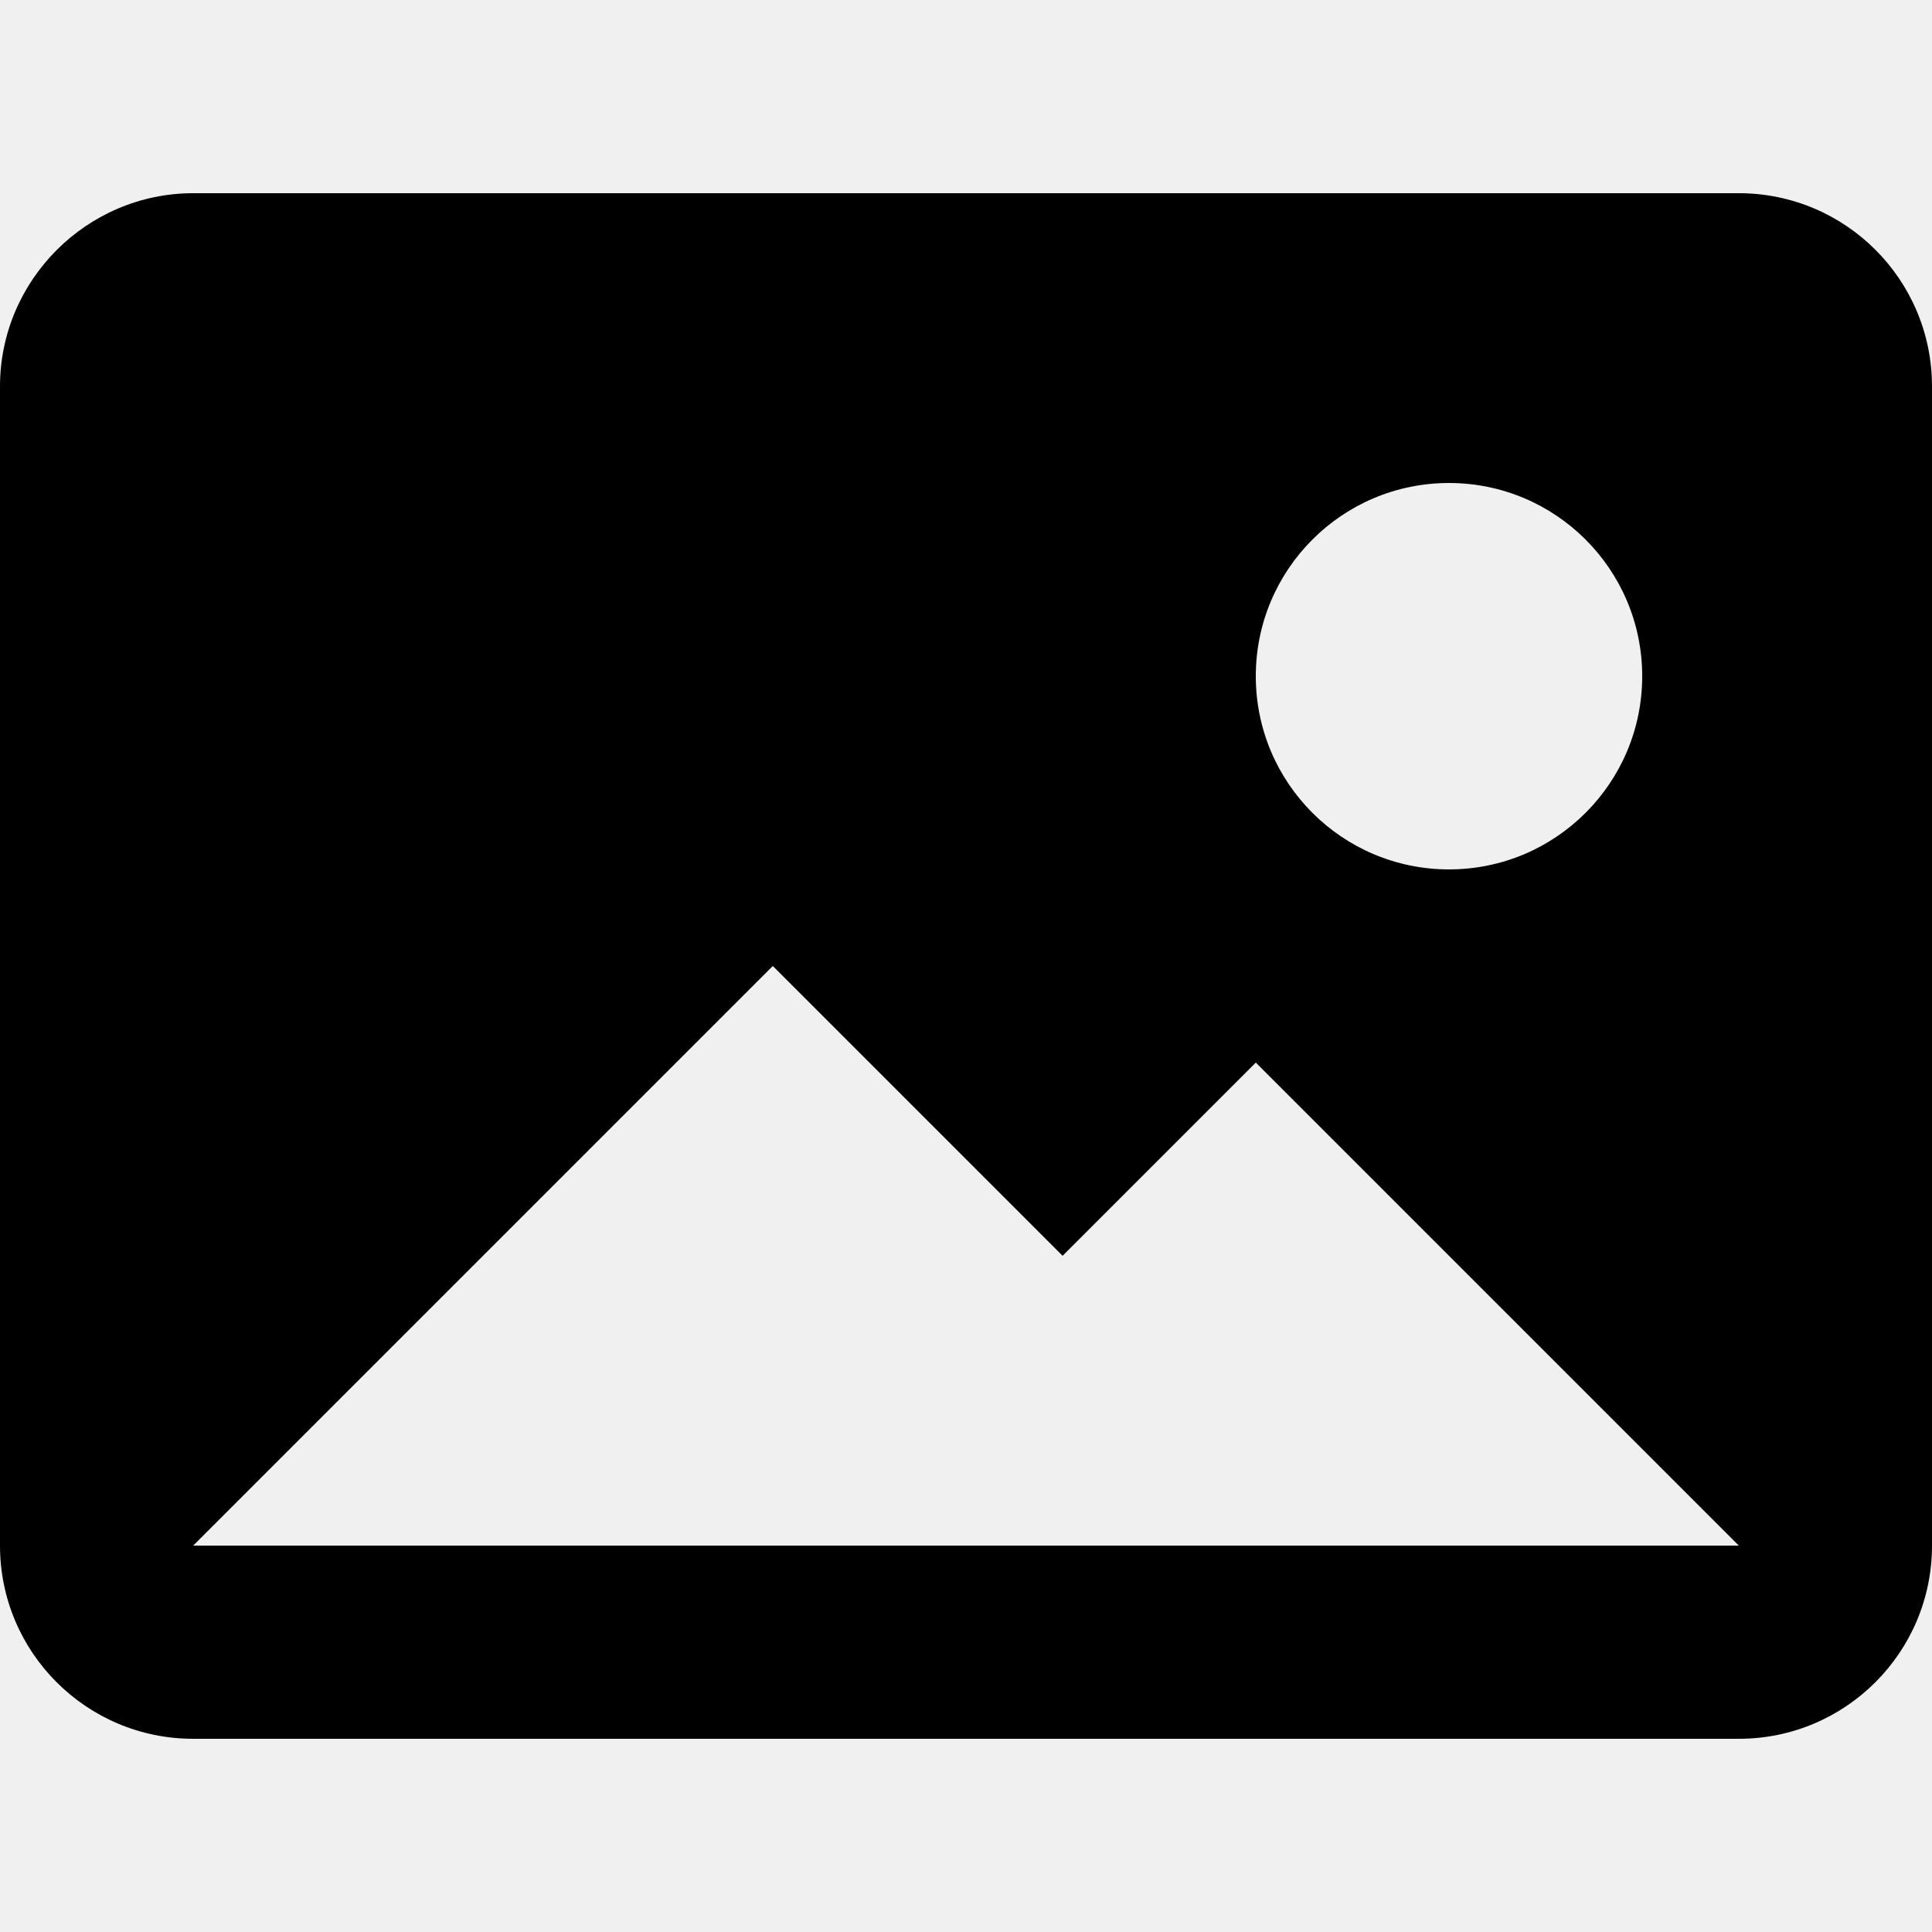
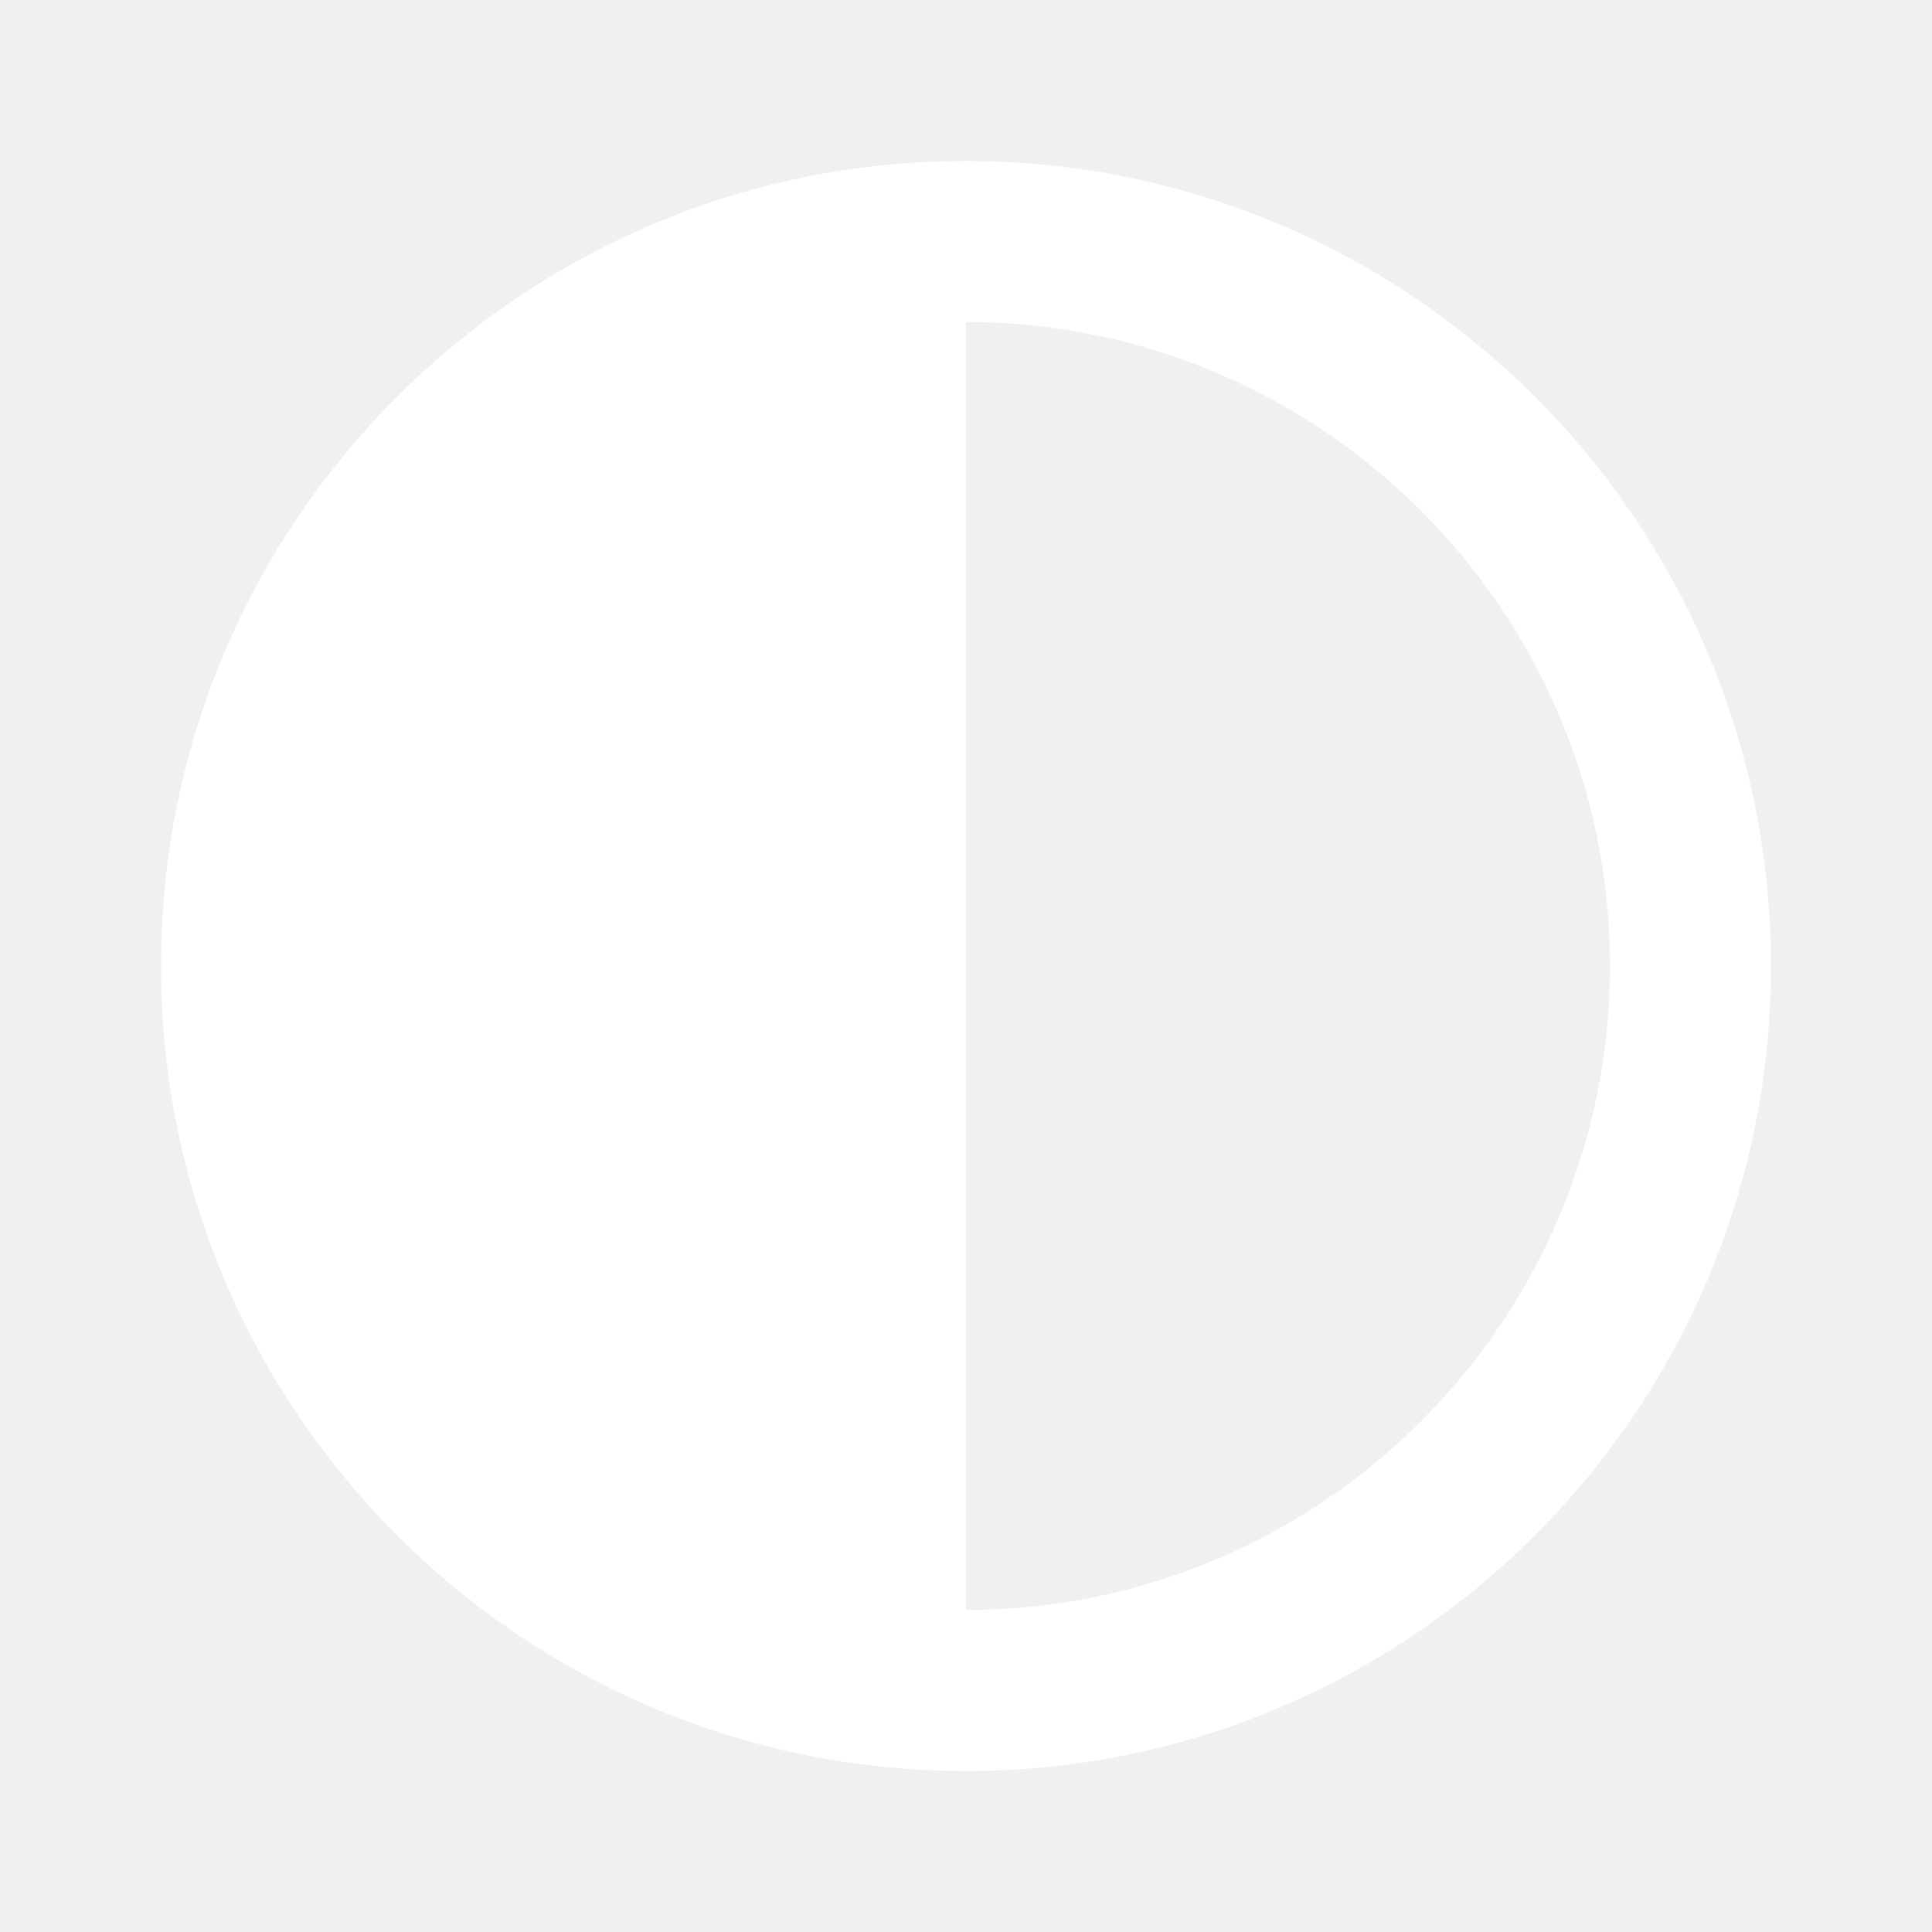
- <svg xmlns="http://www.w3.org/2000/svg" viewBox="0 0 20 20">
-   <path d="M0 4c0-1.1.9-2 2-2h16a2 2 0 0 1 2 2v12a2 2 0 0 1-2 2H2a2 2 0 0 1-2-2zm11 9-3-3-6 6h16l-5-5zm4-4a2 2 0 1 0 0-4 2 2 0 0 0 0 4" />
+ <svg xmlns="http://www.w3.org/2000/svg" viewBox="0 0 24 24" width="24" height="24">
+   <path fill="#FFFFFF" d="M12 2C6.48 2 2 6.48 2 12s4.48 10 10 10 10-4.48 10-10S17.52 2 12 2zm0 18V4c4.41 0 8 3.59 8 8s-3.59 8-8 8z" />
</svg>
